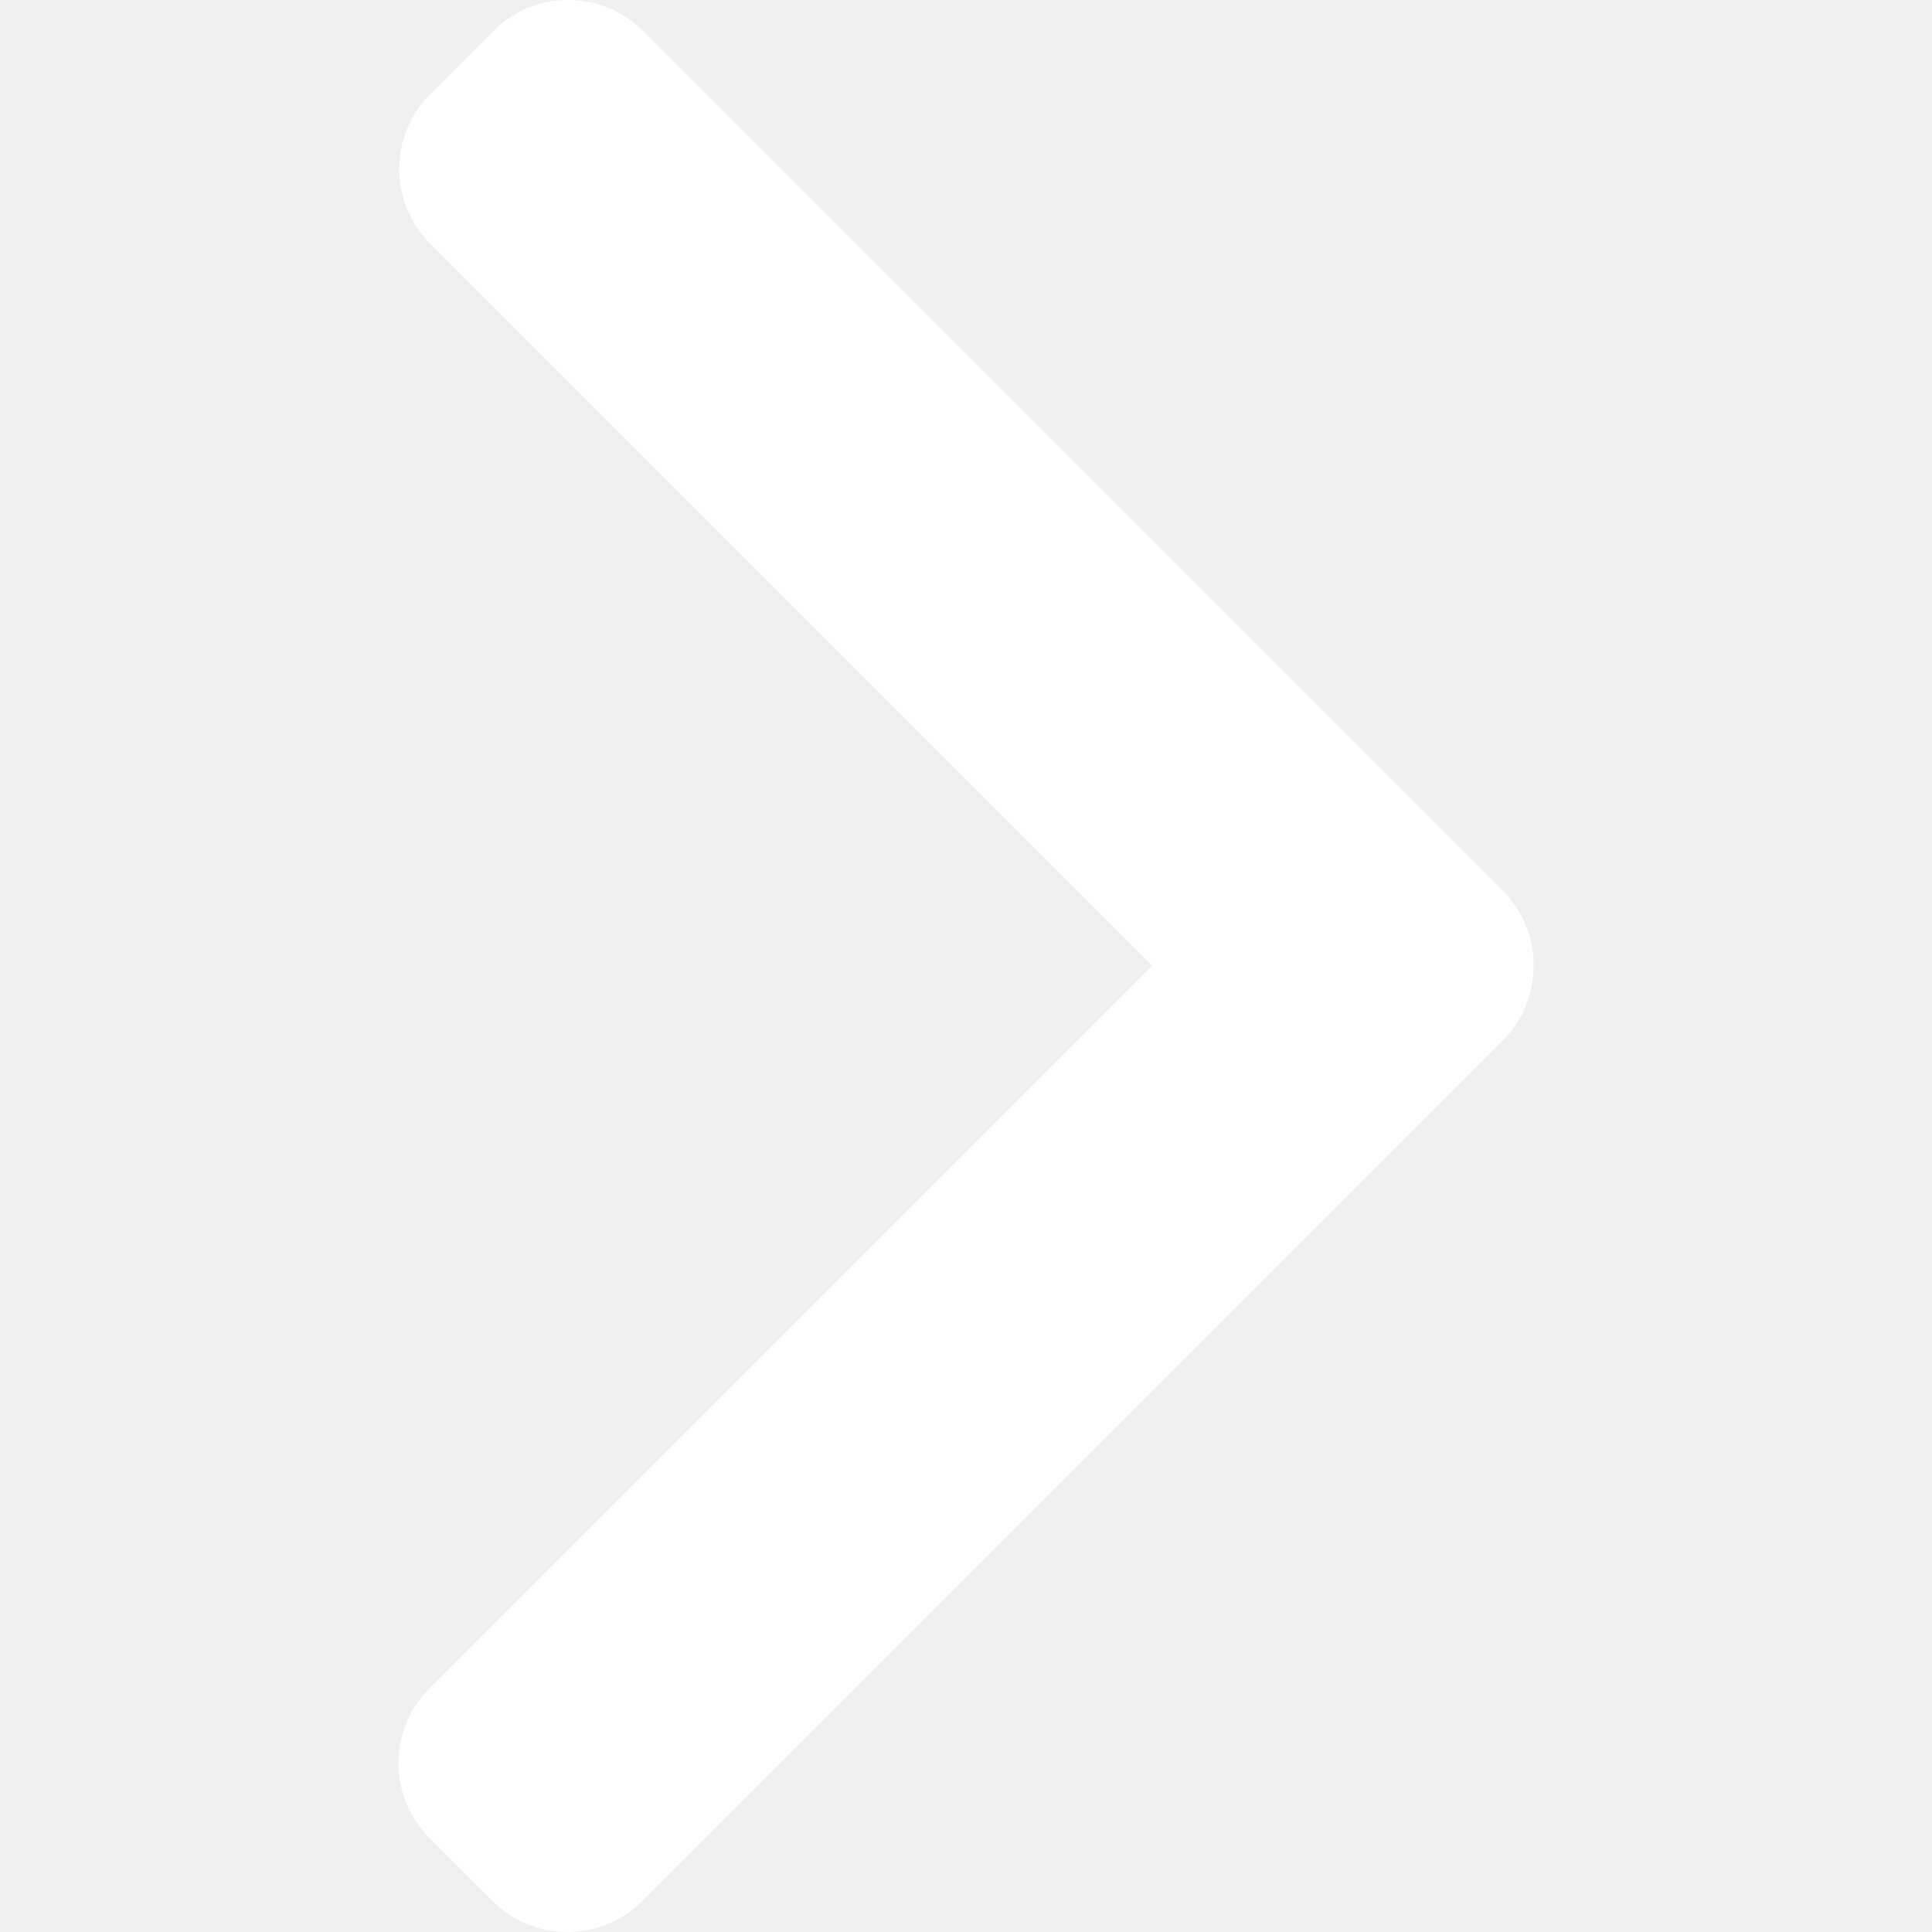
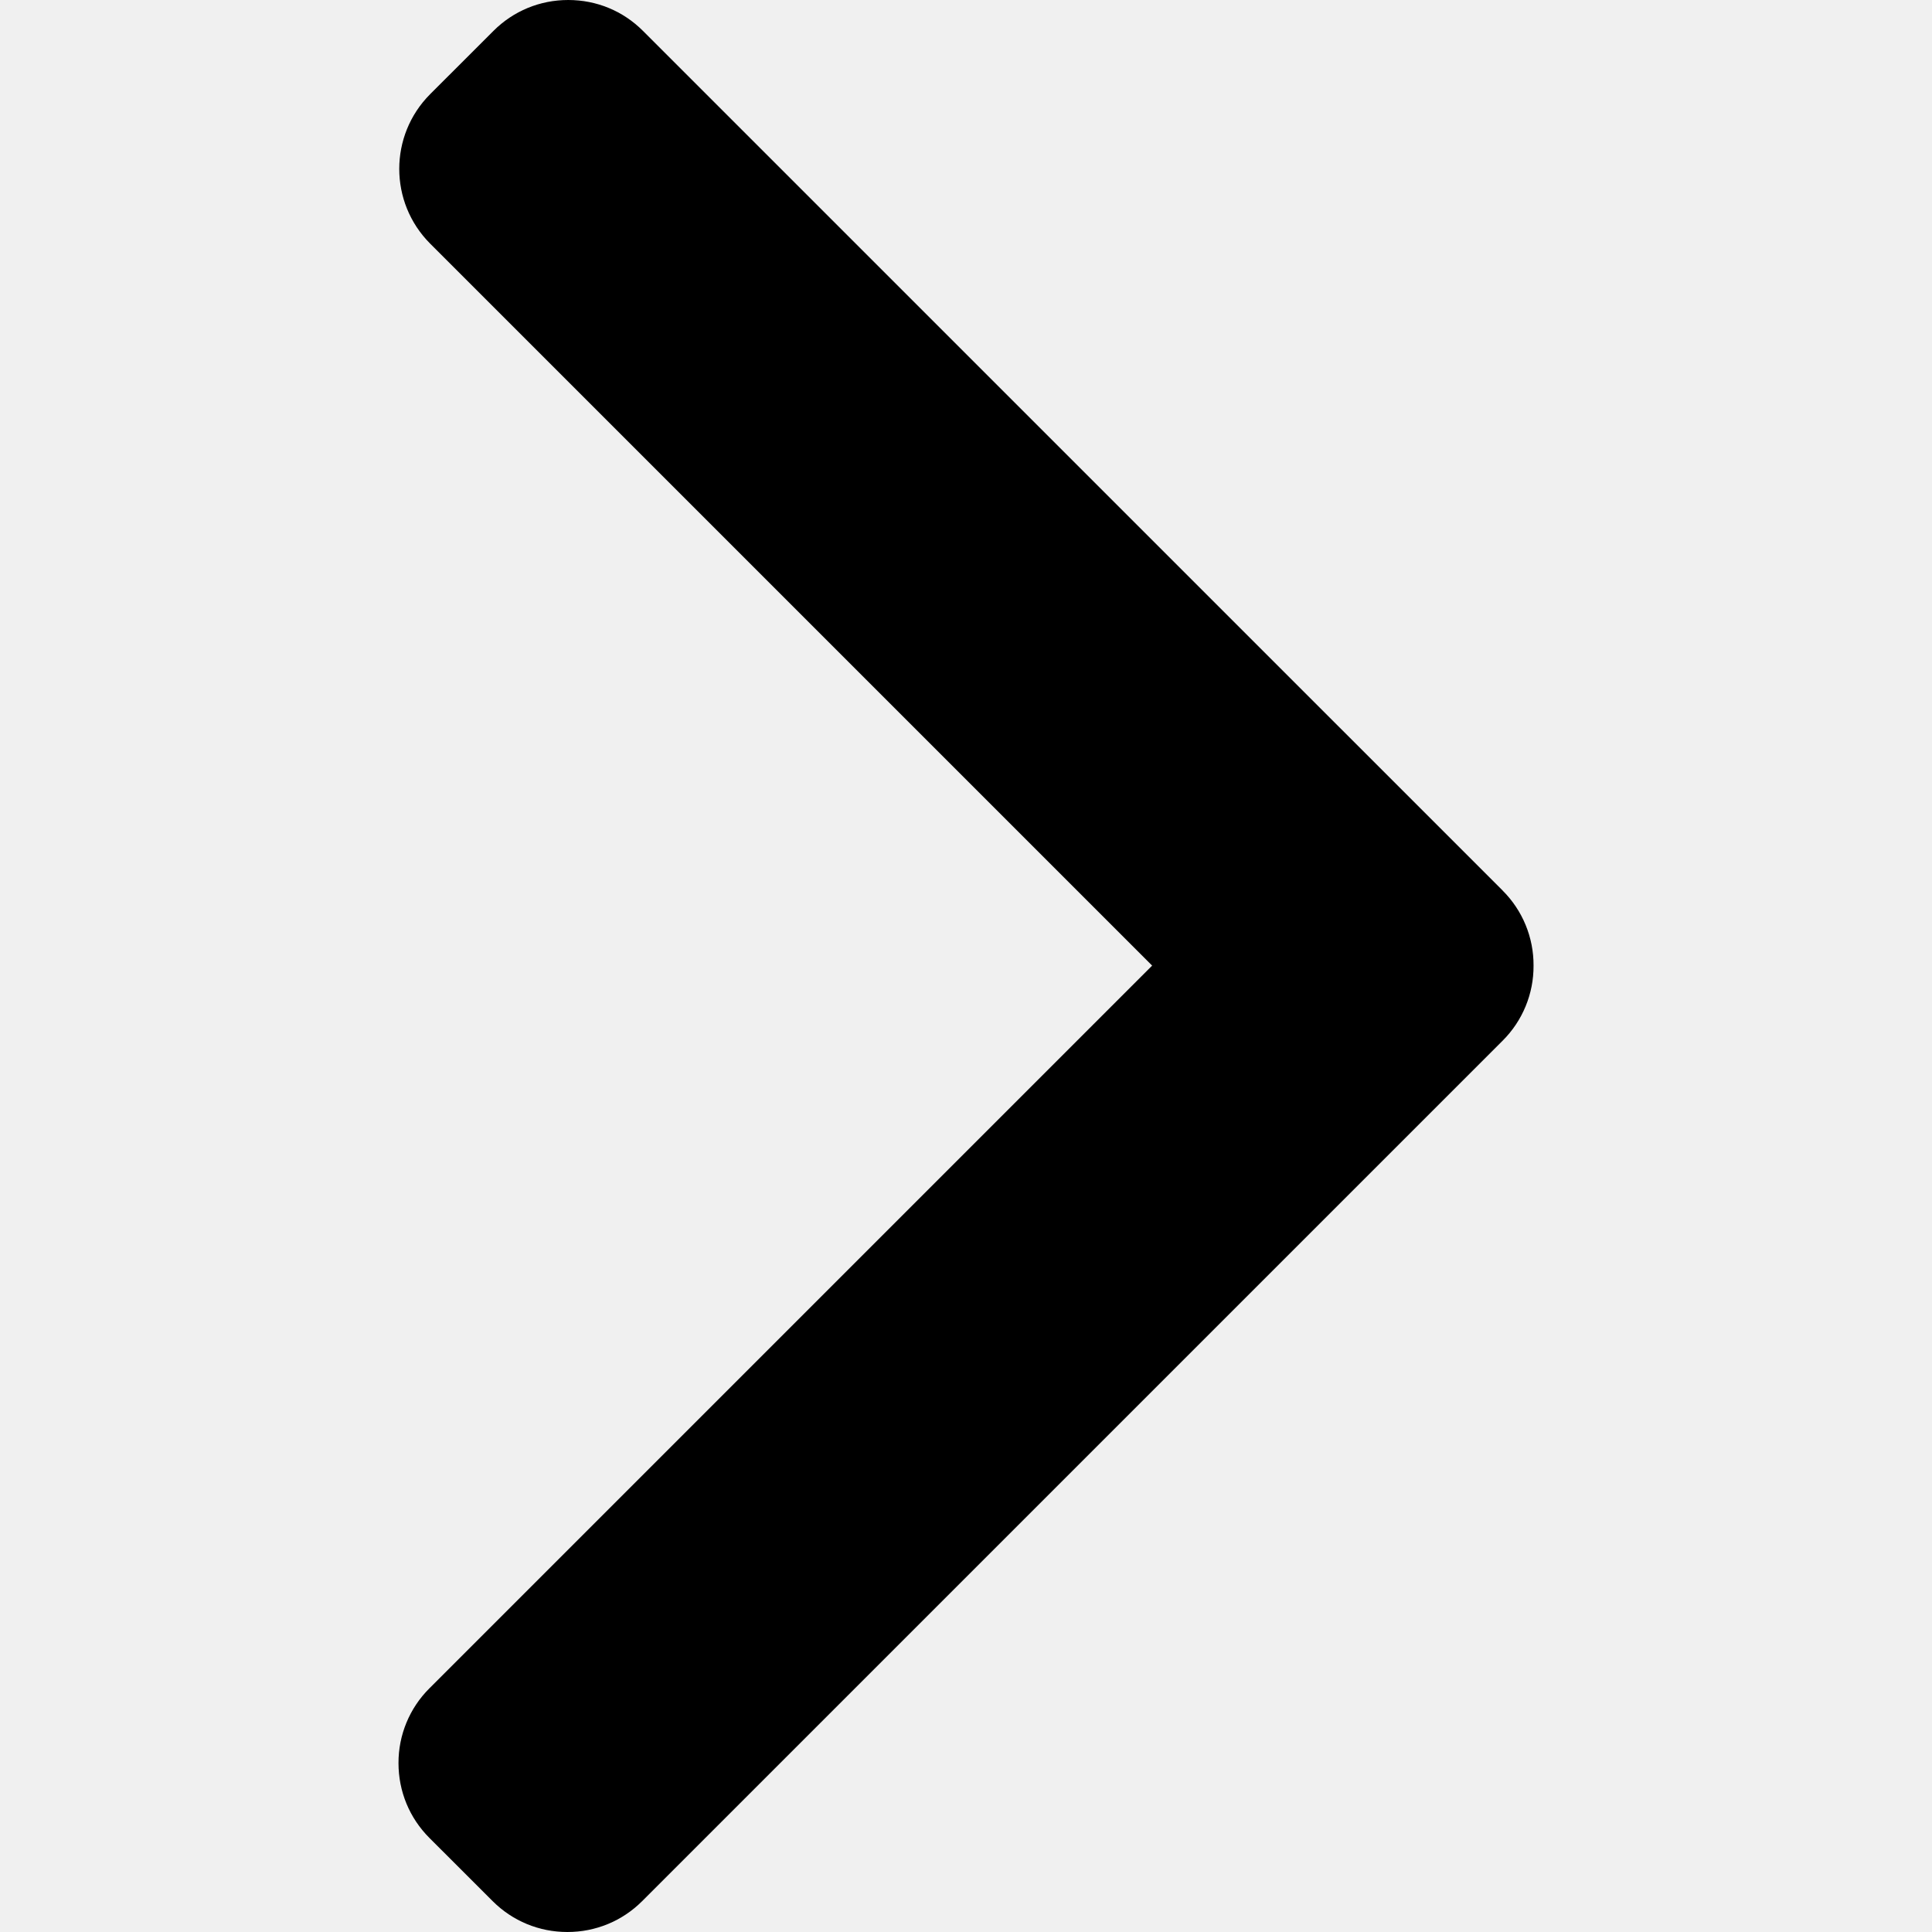
- <svg xmlns="http://www.w3.org/2000/svg" viewBox="0 0 492 492" width="30px" fill="#ffffff">
+ <svg xmlns="http://www.w3.org/2000/svg" viewBox="0 0 492 492" width="30px" fill="#000000">
  <path d="M382.68 226.8L163.73 7.86C158.67 2.79 151.91 0 144.7 0s-13.97 2.8-19.03 7.86l-16.13 16.12a26.95 26.95 0 000 38.06L293.4 245.9 109.34 429.96a26.74 26.74 0 00-7.86 19.03c0 7.21 2.8 13.97 7.86 19.04l16.12 16.11c5.07 5.07 11.83 7.86 19.03 7.86s13.97-2.79 19.04-7.86L382.68 265a26.76 26.76 0 007.85-19.09 26.75 26.75 0 00-7.85-19.1z" />
</svg>
